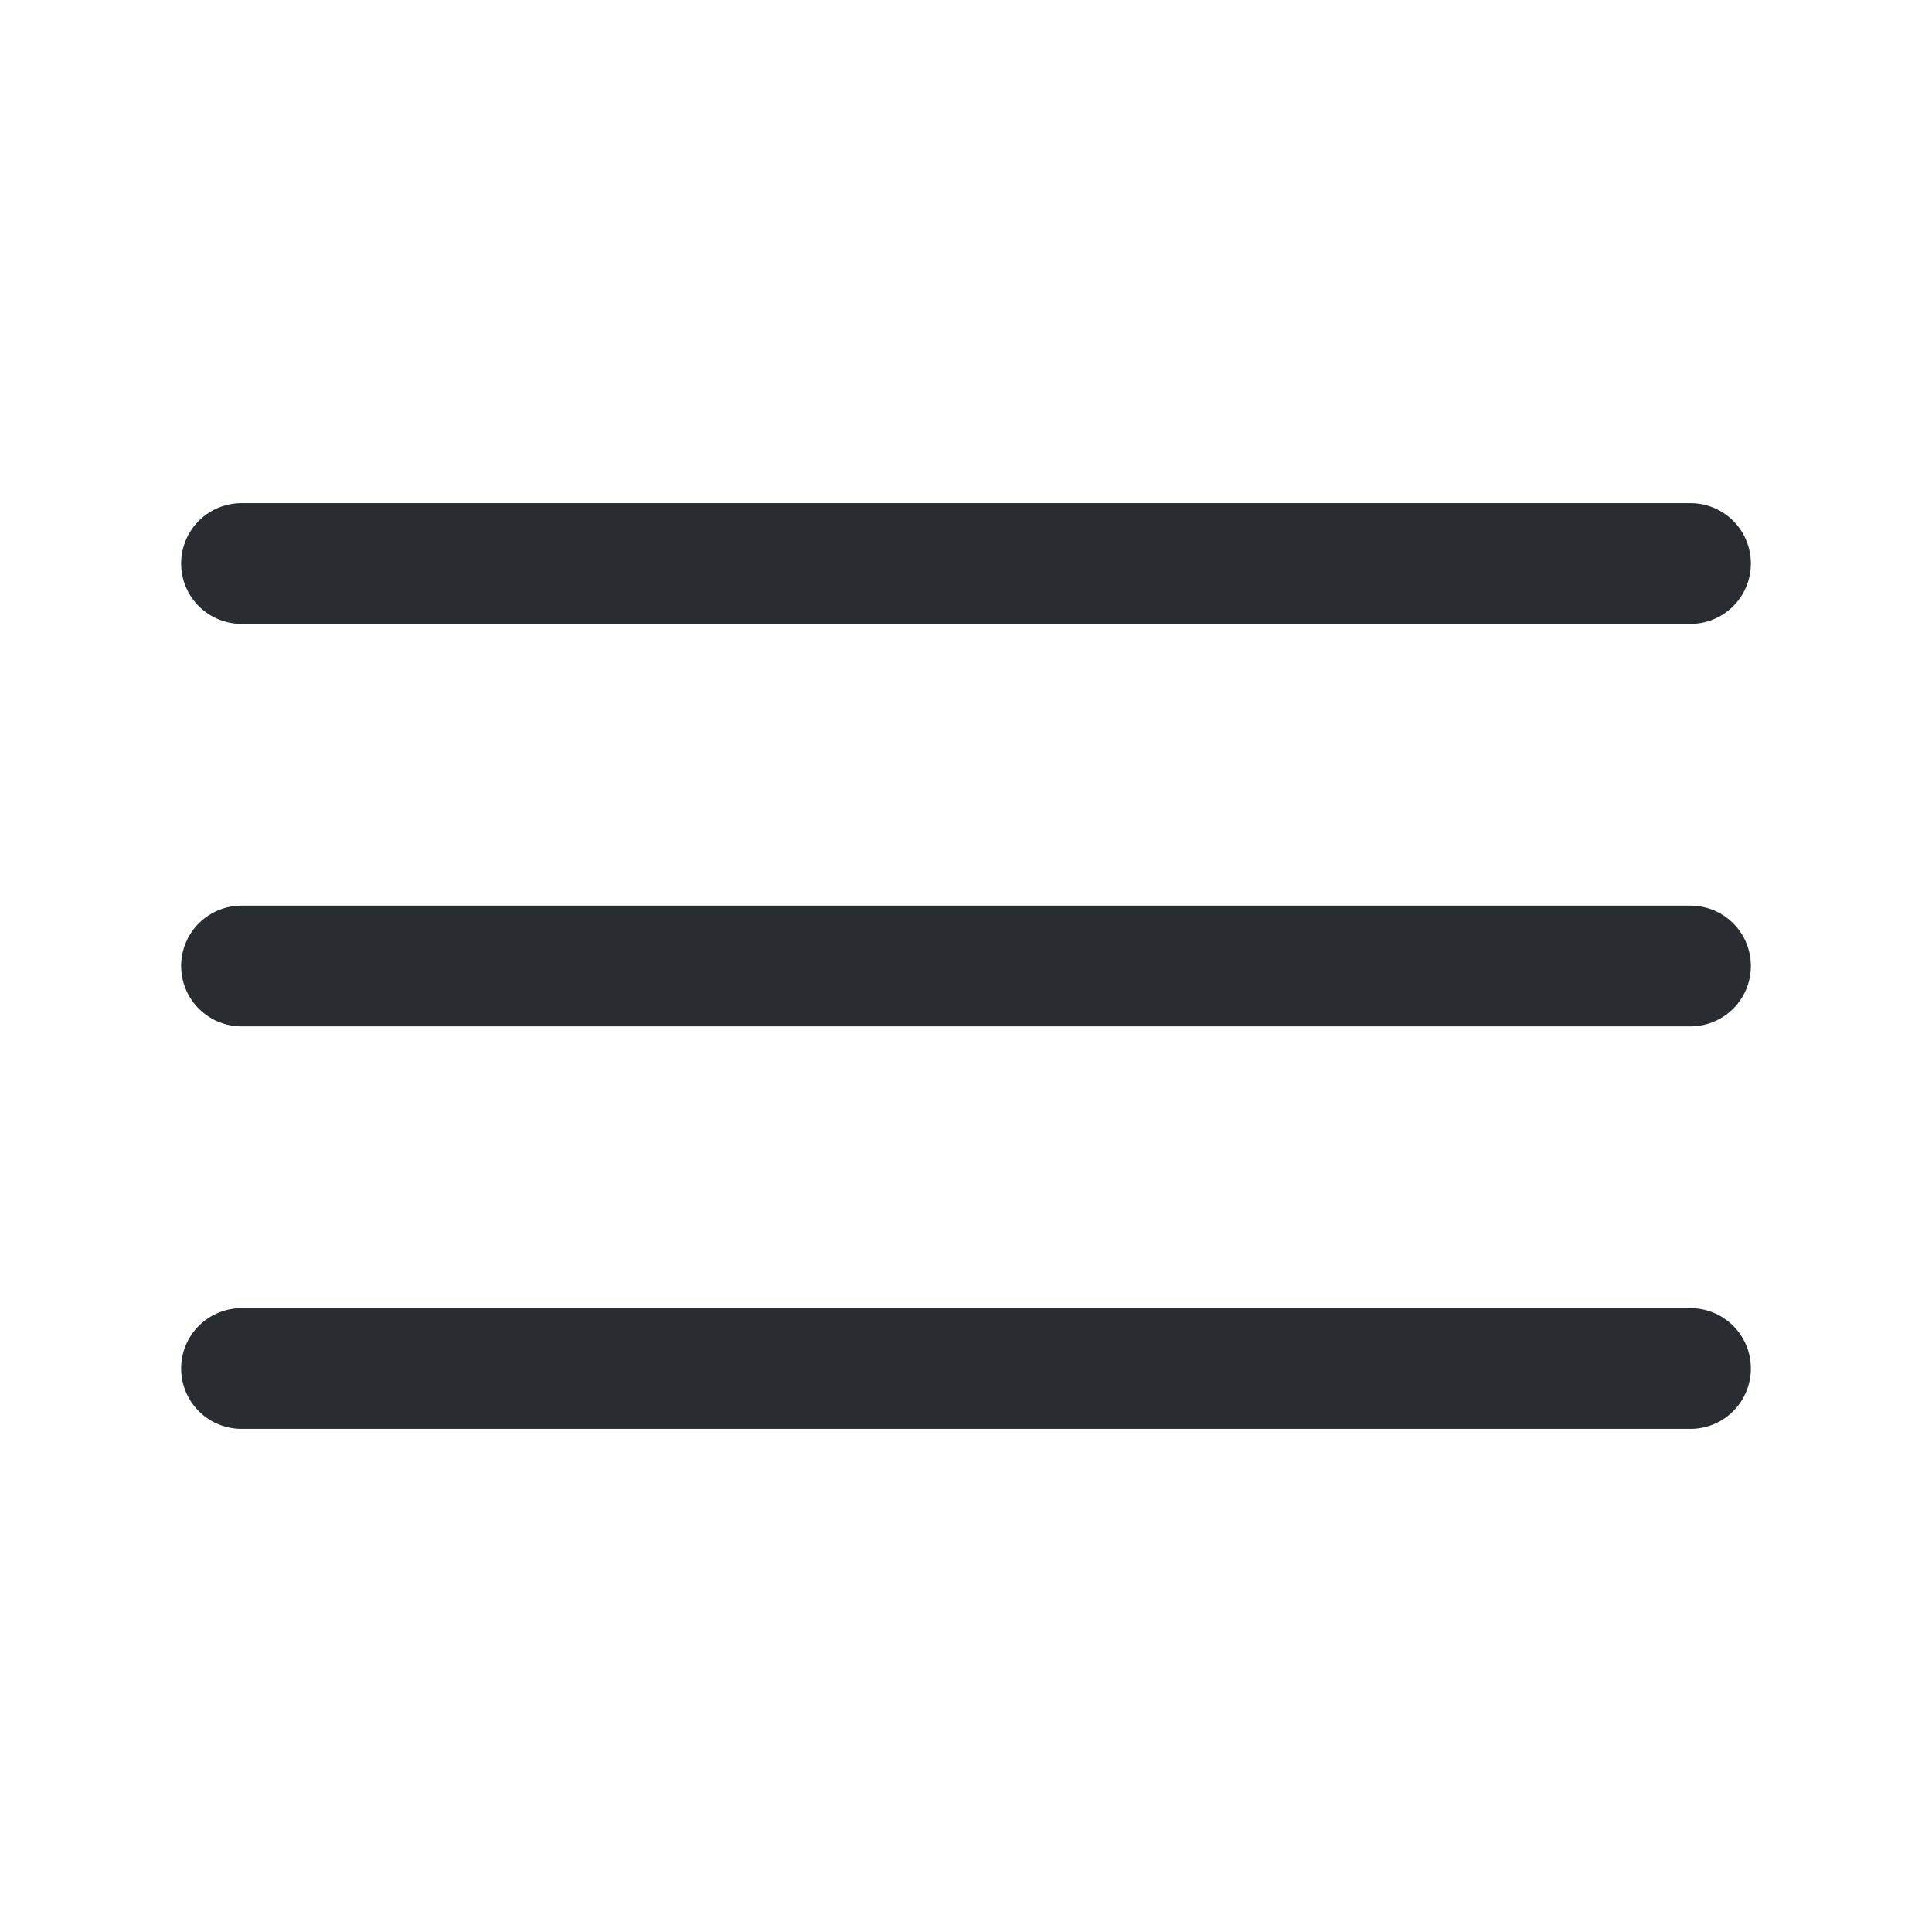
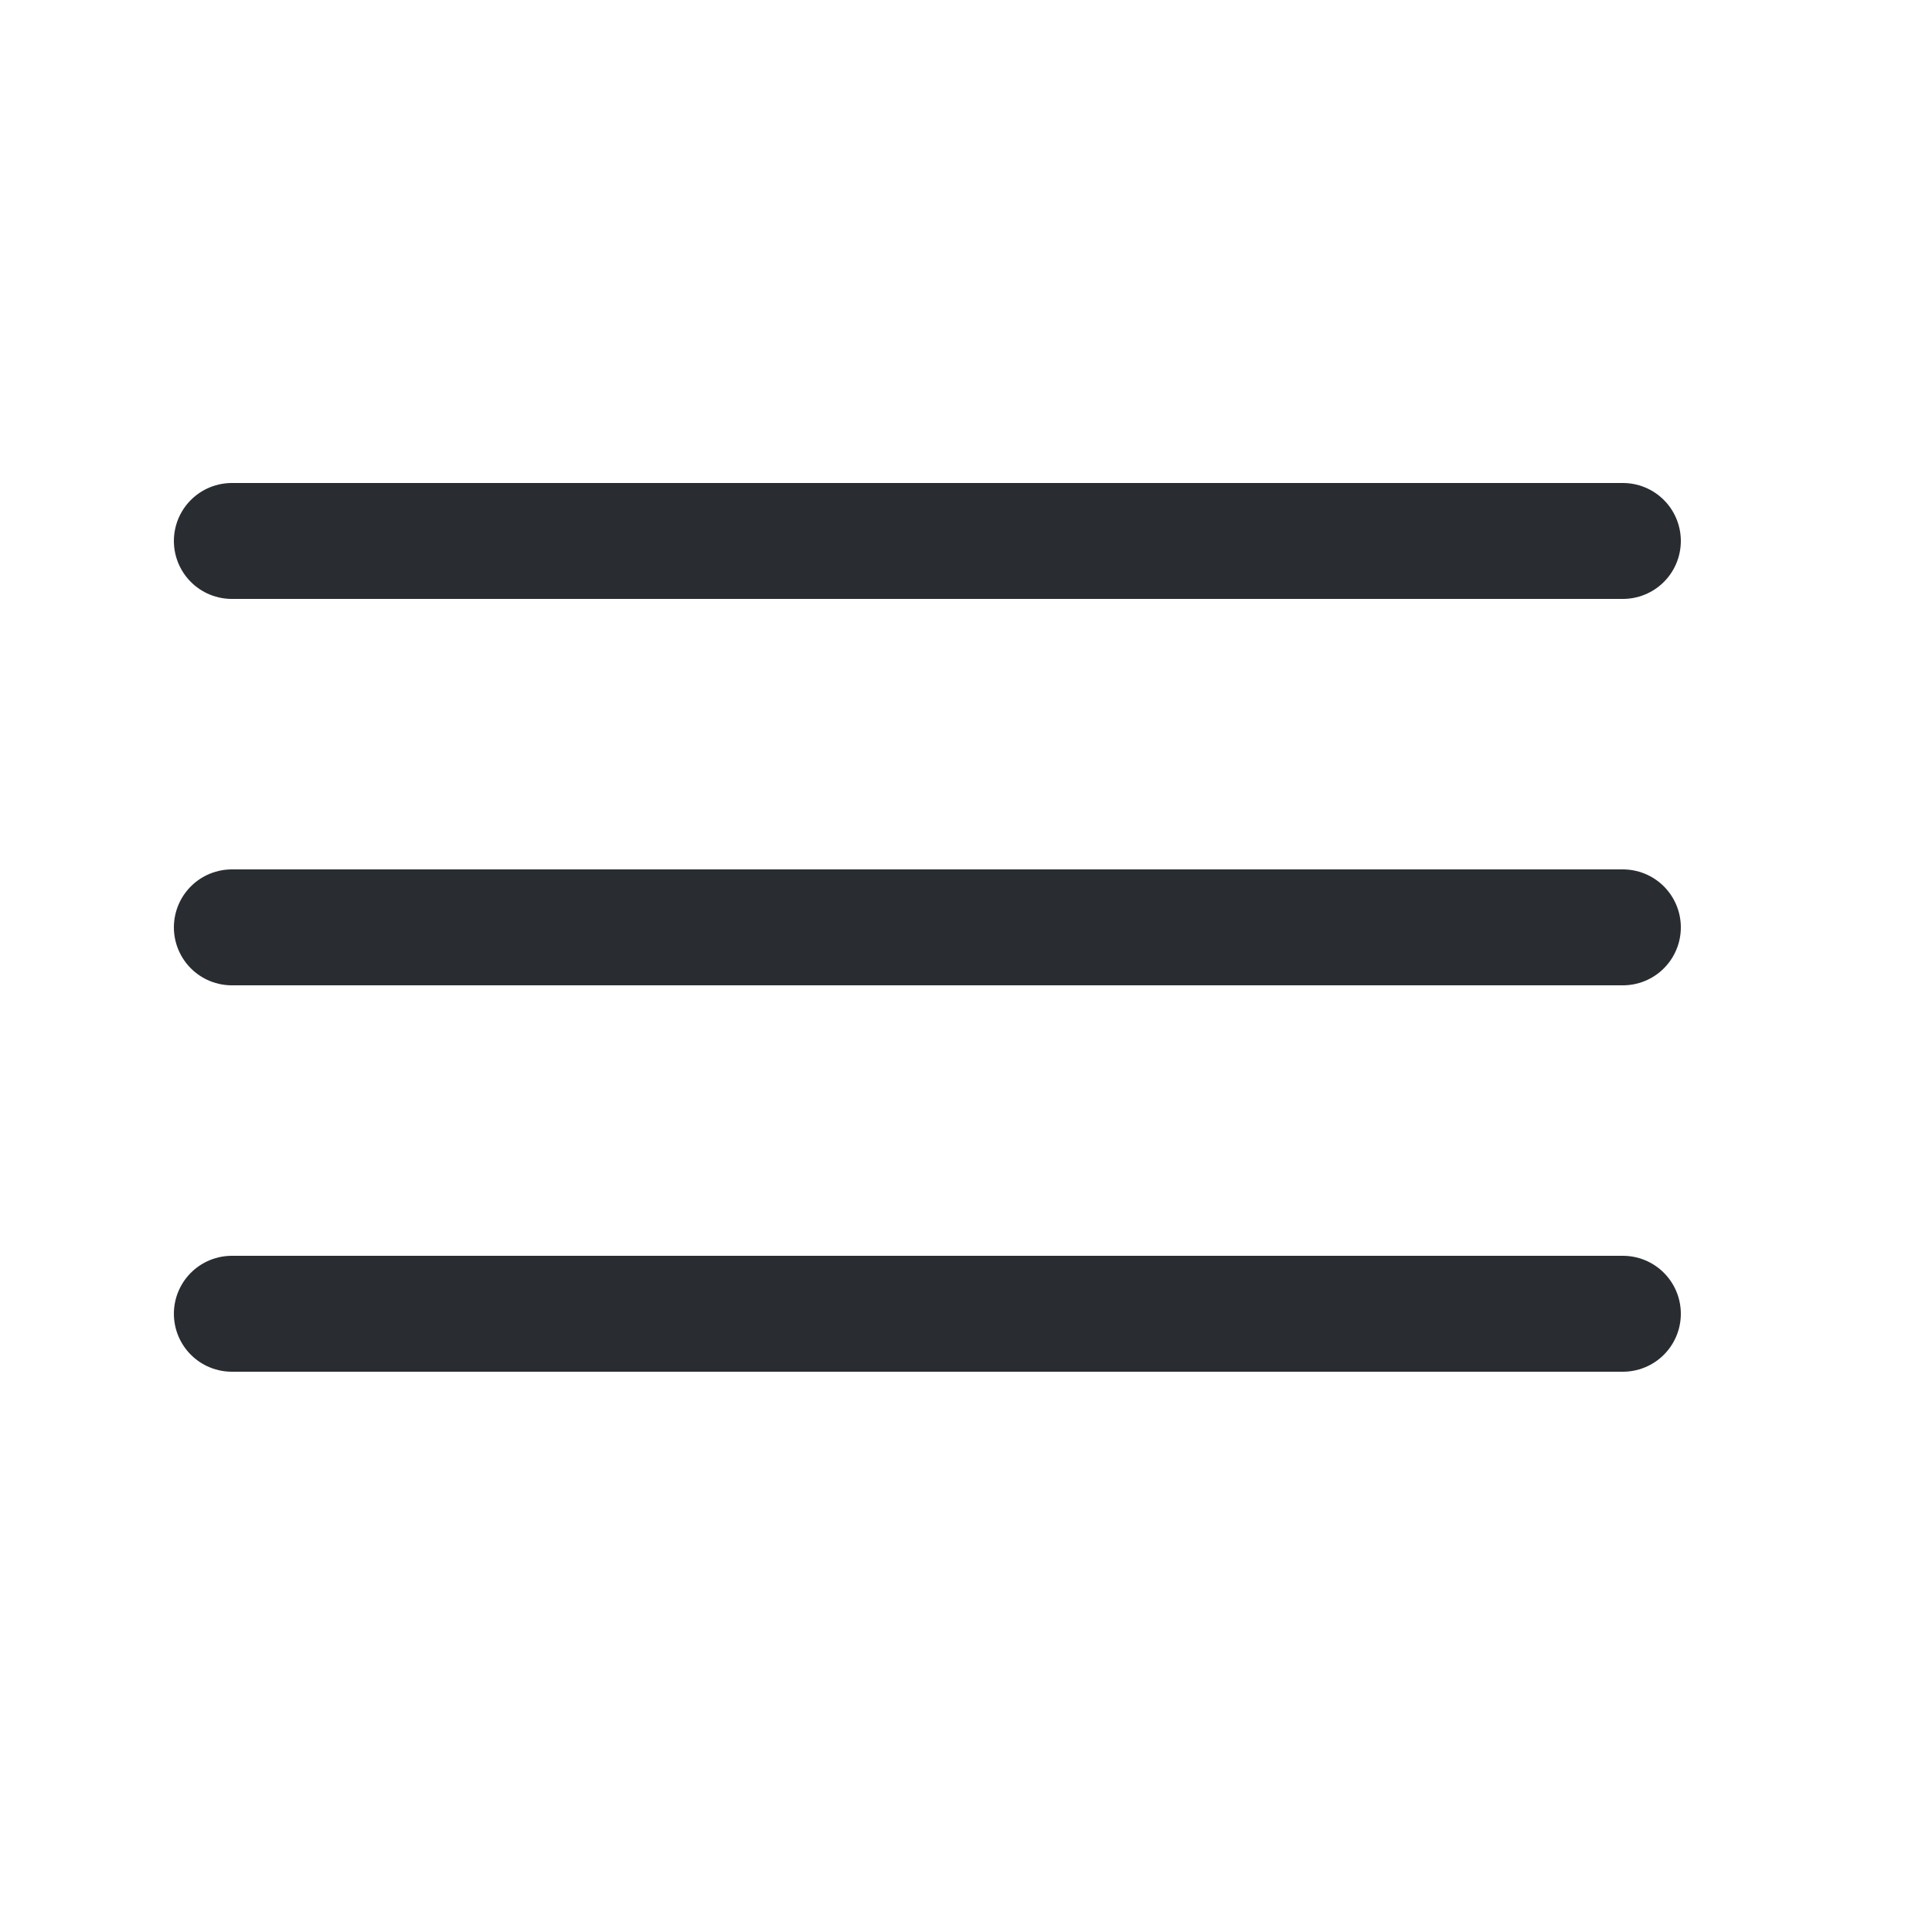
- <svg xmlns="http://www.w3.org/2000/svg" width="24" height="24" viewBox="0 0 24 24" fill="none">
+ <svg xmlns="http://www.w3.org/2000/svg" width="25" height="25" viewBox="0 0 25 25" fill="none">
  <path d="M3 7H21" stroke="#292D32" stroke-width="1.5" stroke-linecap="round" />
  <path d="M3 12H21" stroke="#292D32" stroke-width="1.5" stroke-linecap="round" />
  <path d="M3 17H21" stroke="#292D32" stroke-width="1.5" stroke-linecap="round" />
</svg>
